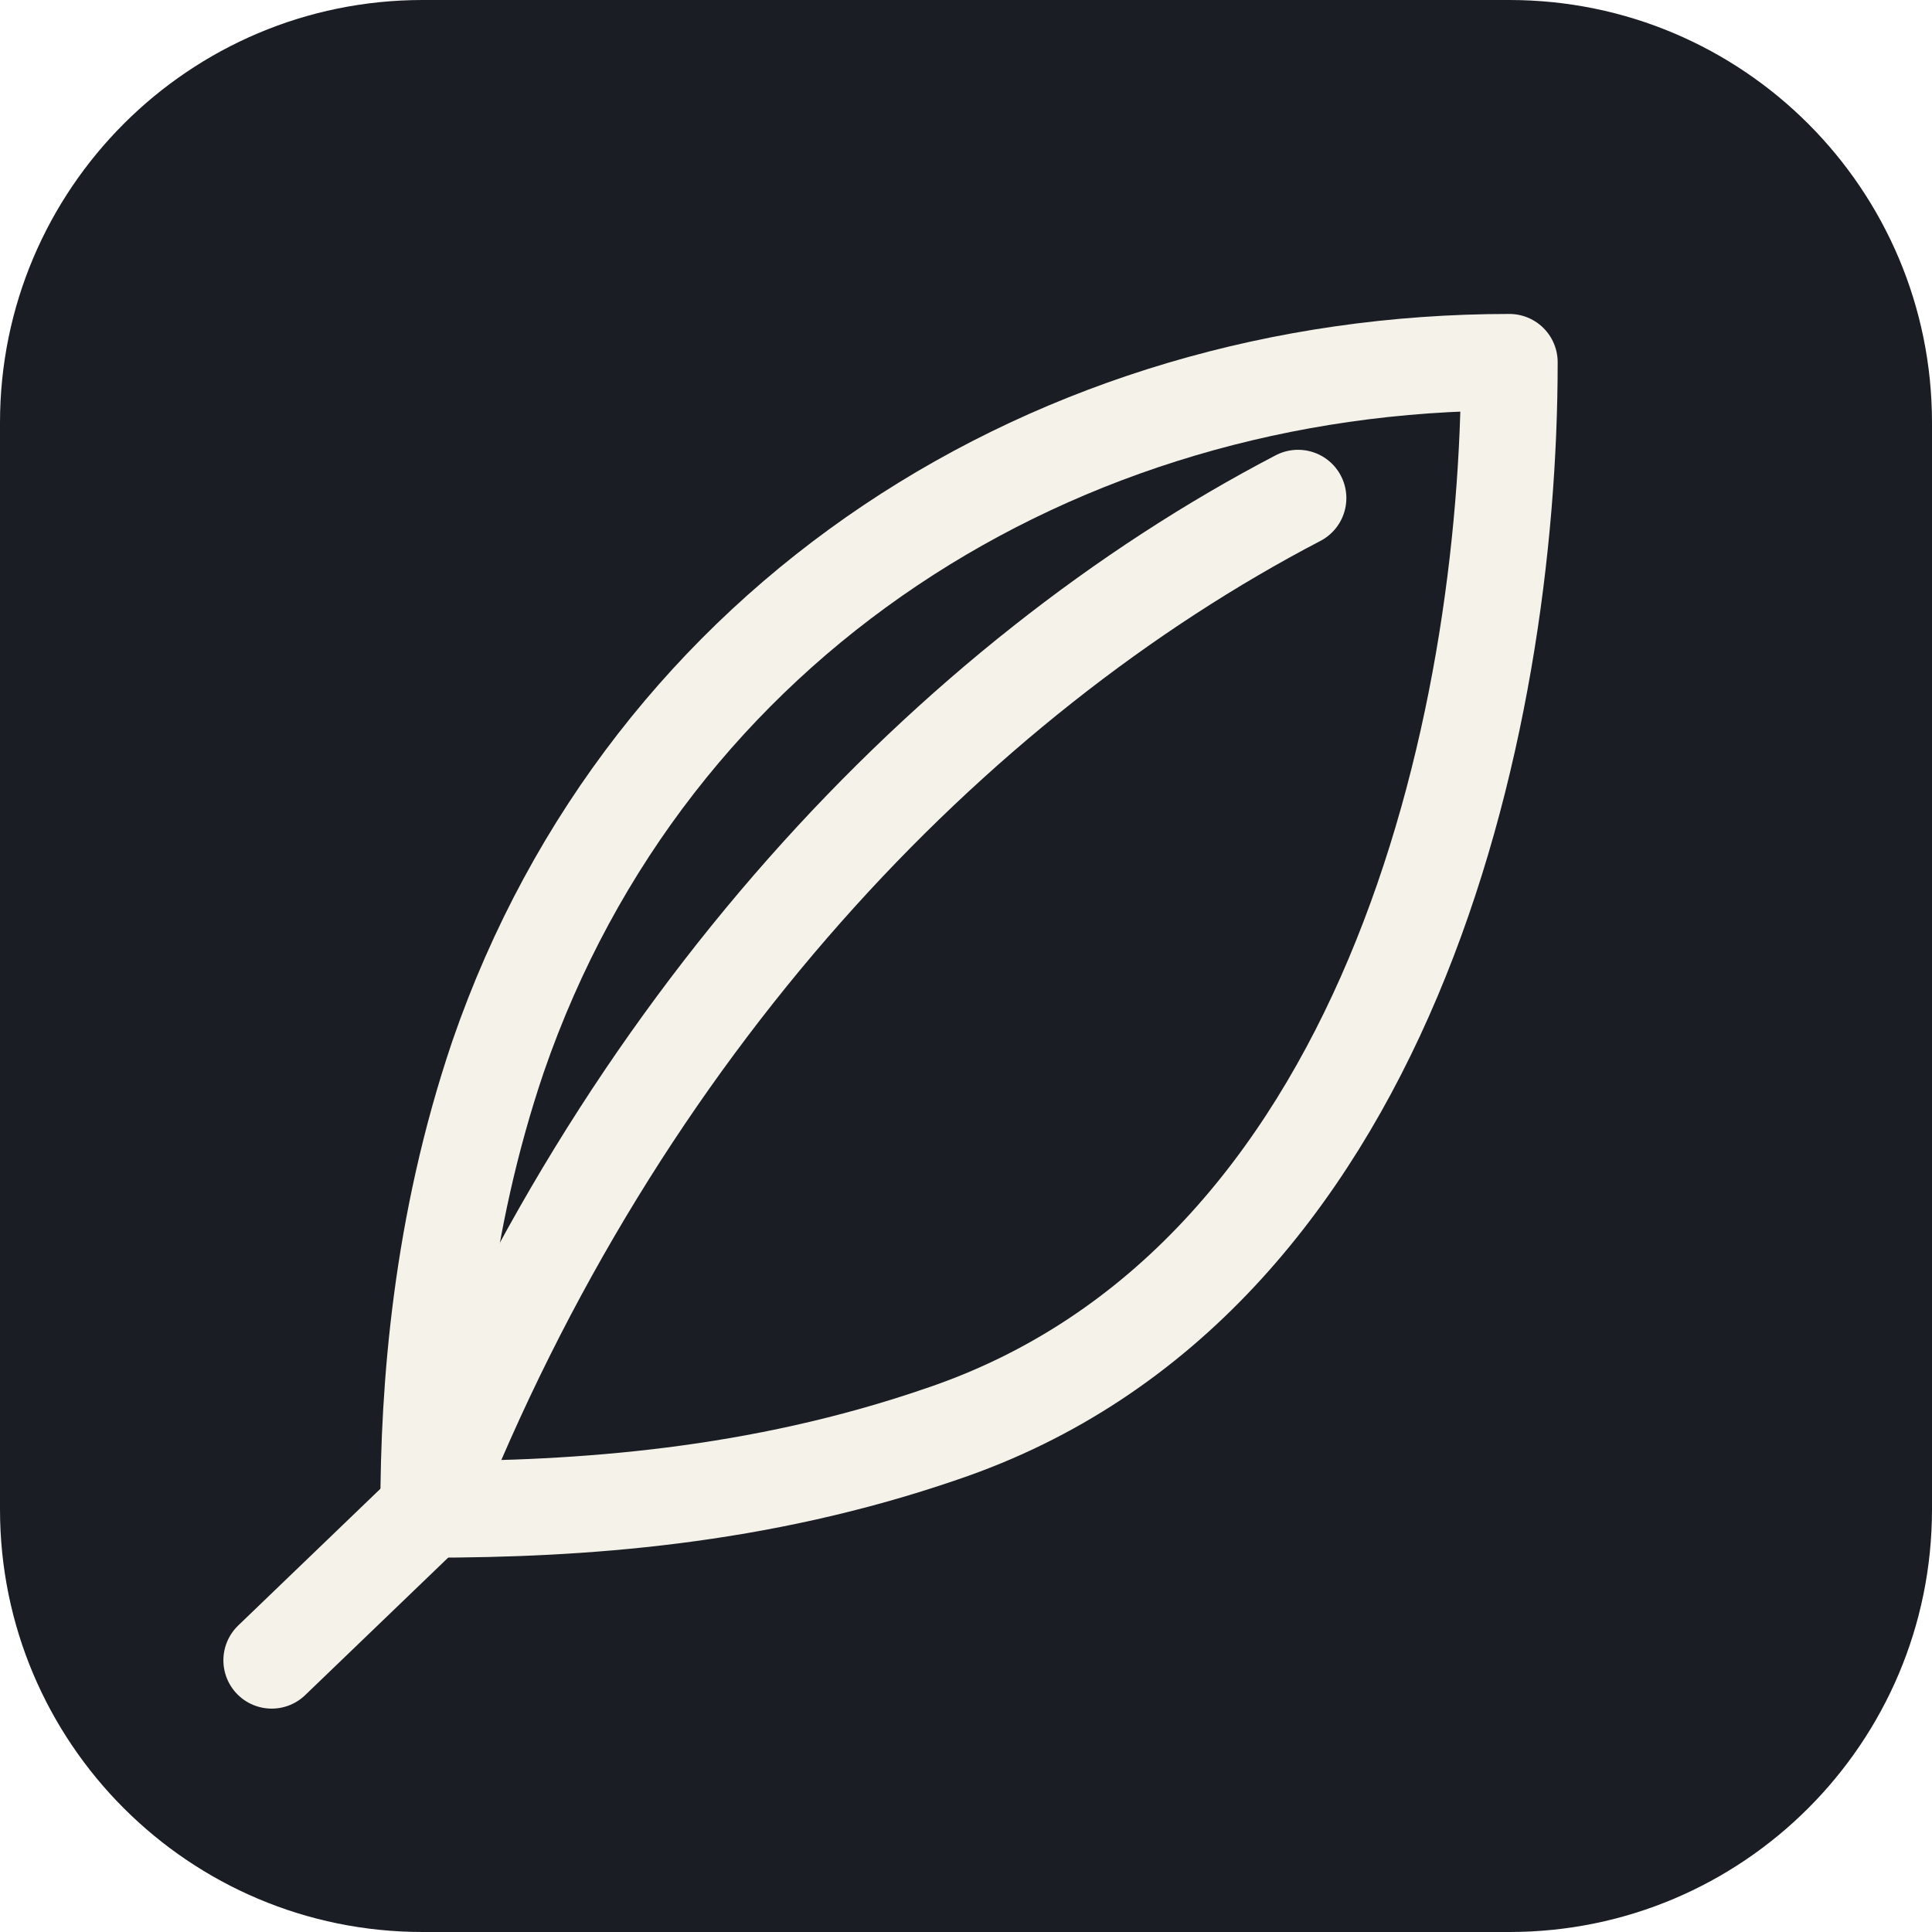
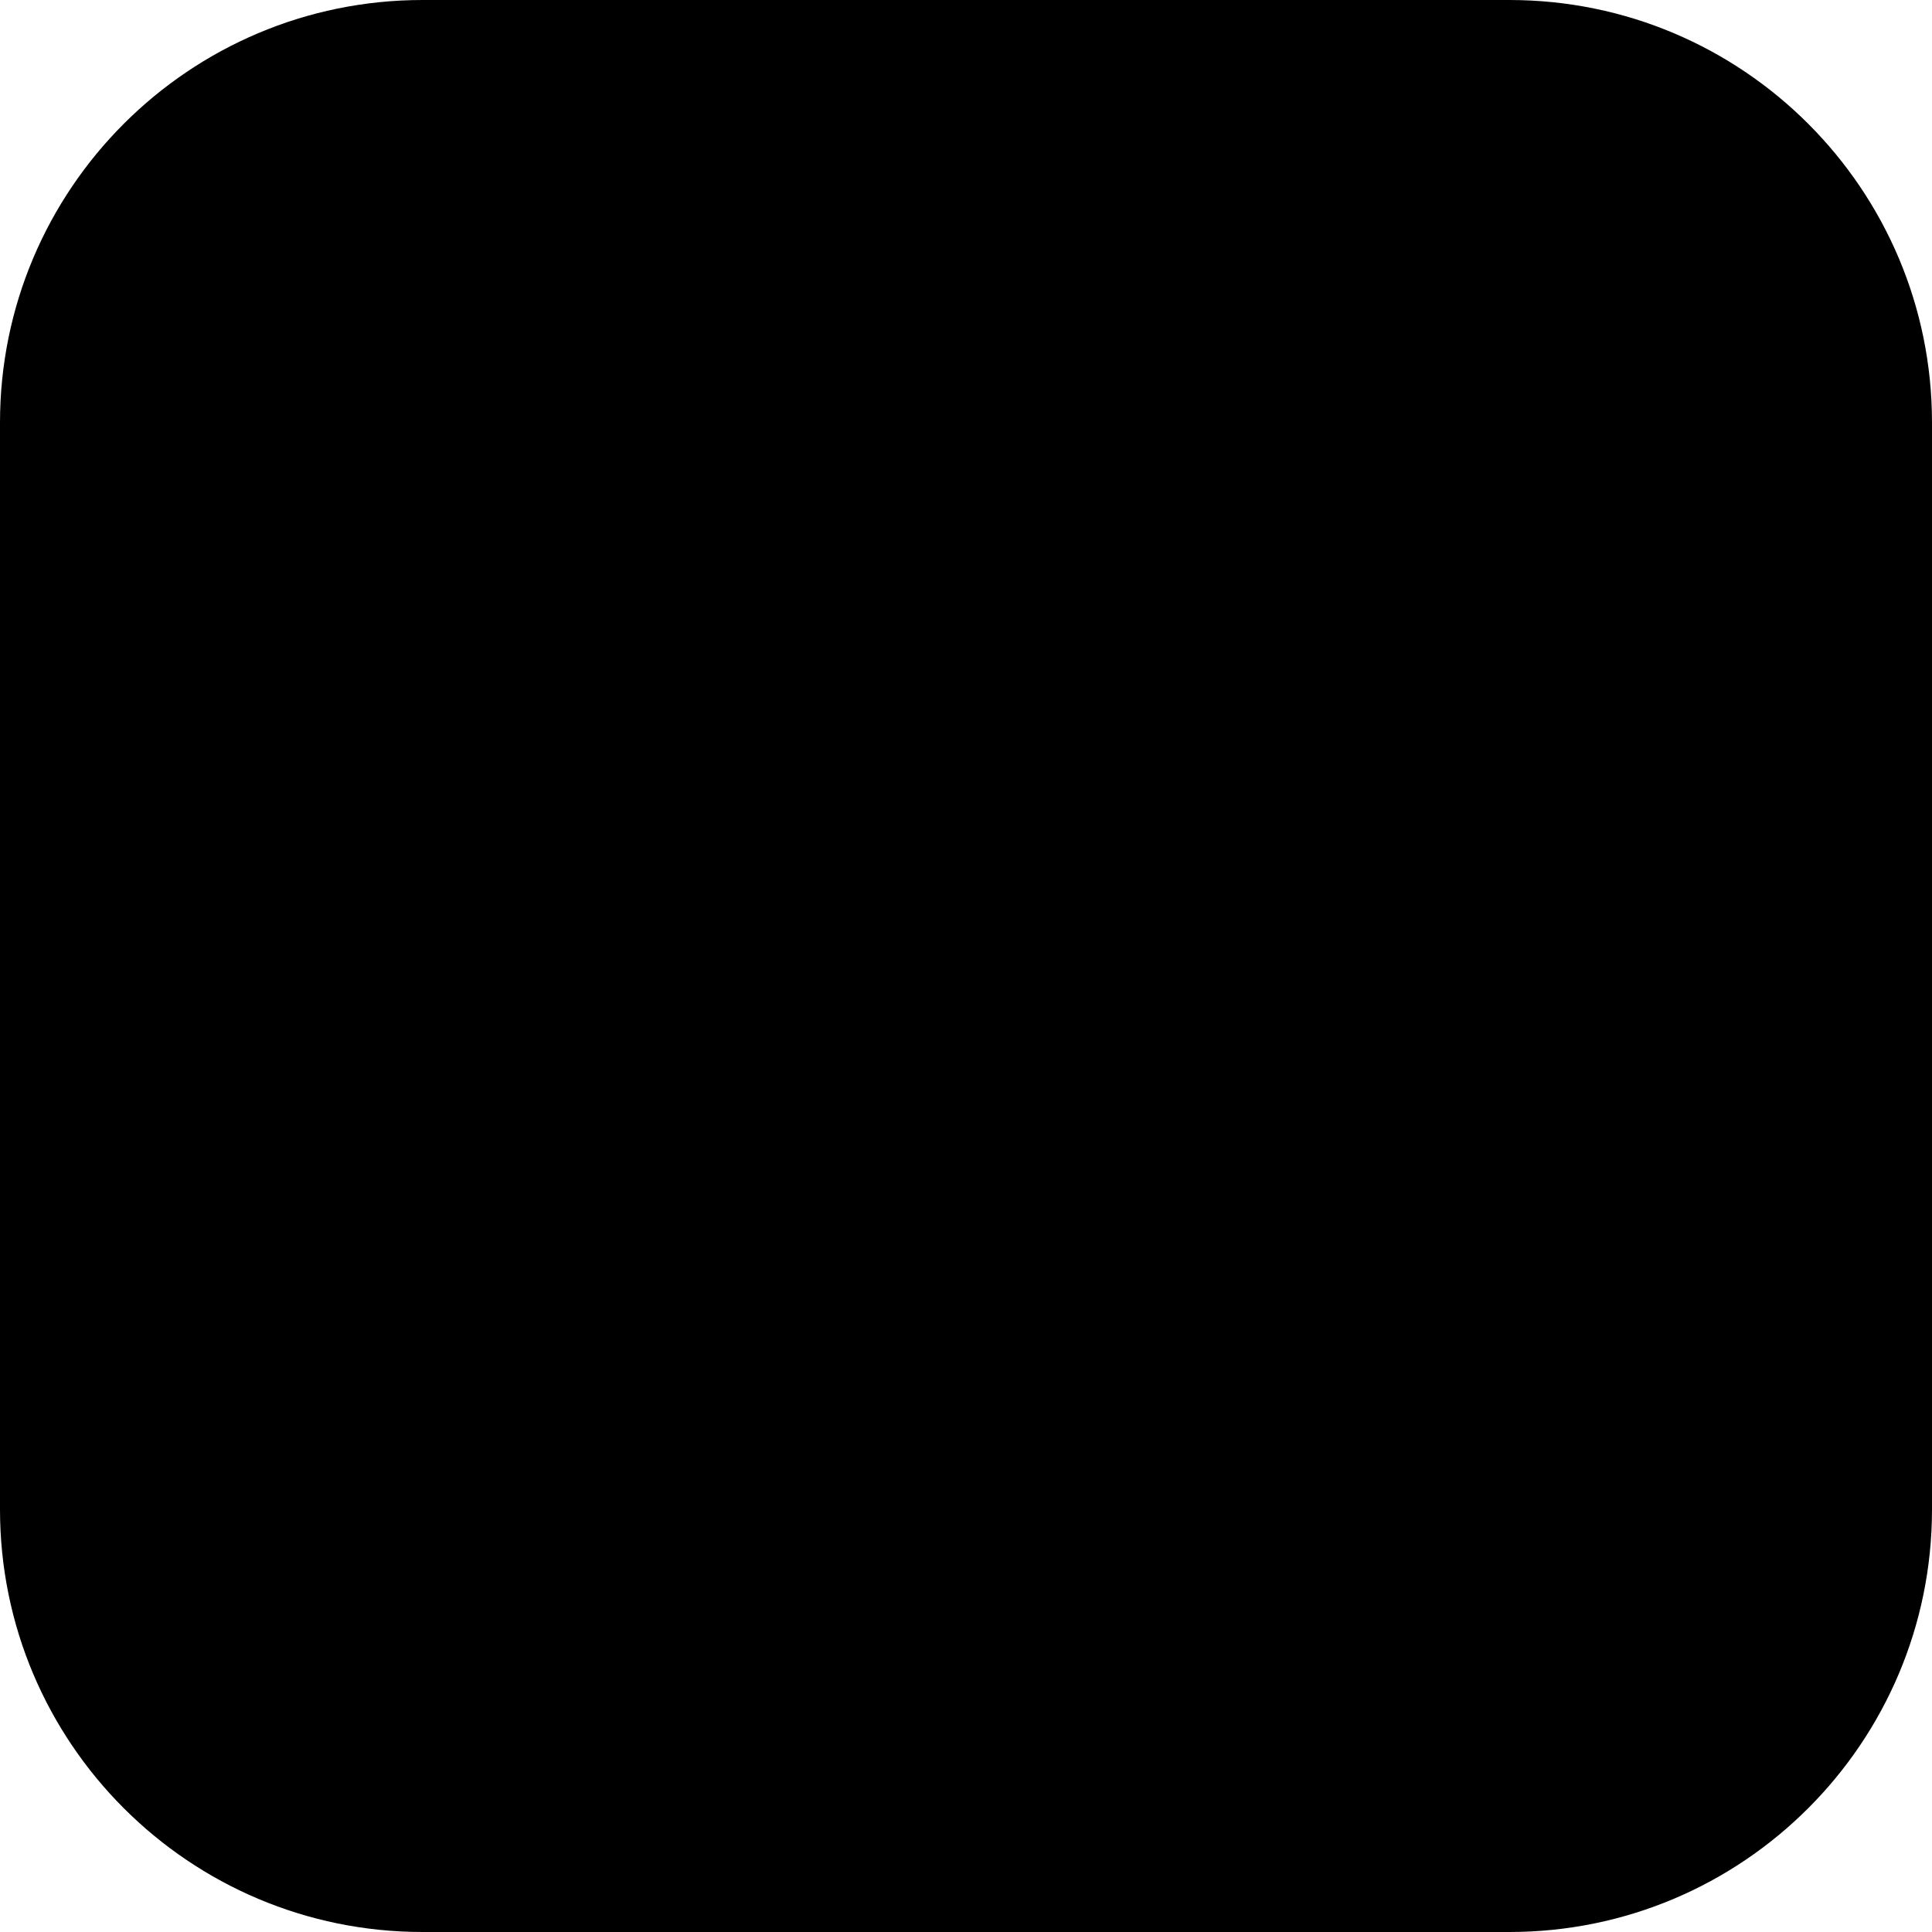
<svg xmlns="http://www.w3.org/2000/svg" viewBox="0 0 64 64">
-   <rect width="64" height="64" rx="14" fill="#1a1e24" />
-   <g fill="none" stroke="#f5f2ea" stroke-width="3.2" stroke-linecap="round" stroke-linejoin="round">
+   <rect width="64" height="64" rx="14" fill="oklch(0.66 0.135 45)" />
+   <g fill="none" stroke="oklch(0.99 0.005 45)" stroke-width="3.2" stroke-linecap="round" stroke-linejoin="round">
    <path d="M50 12c-15 0-28.5 8.5-33.5 23-1.9 5.6-2.3 11-2.3 15 5 0 10.9-.4 17-2.5C46 42.5 50 24 50 12z" />
    <path d="M14.2 50C20.5 34 31.5 22.5 43 16.5" />
    <path d="M9 55l5.2-5" />
  </g>
</svg>
